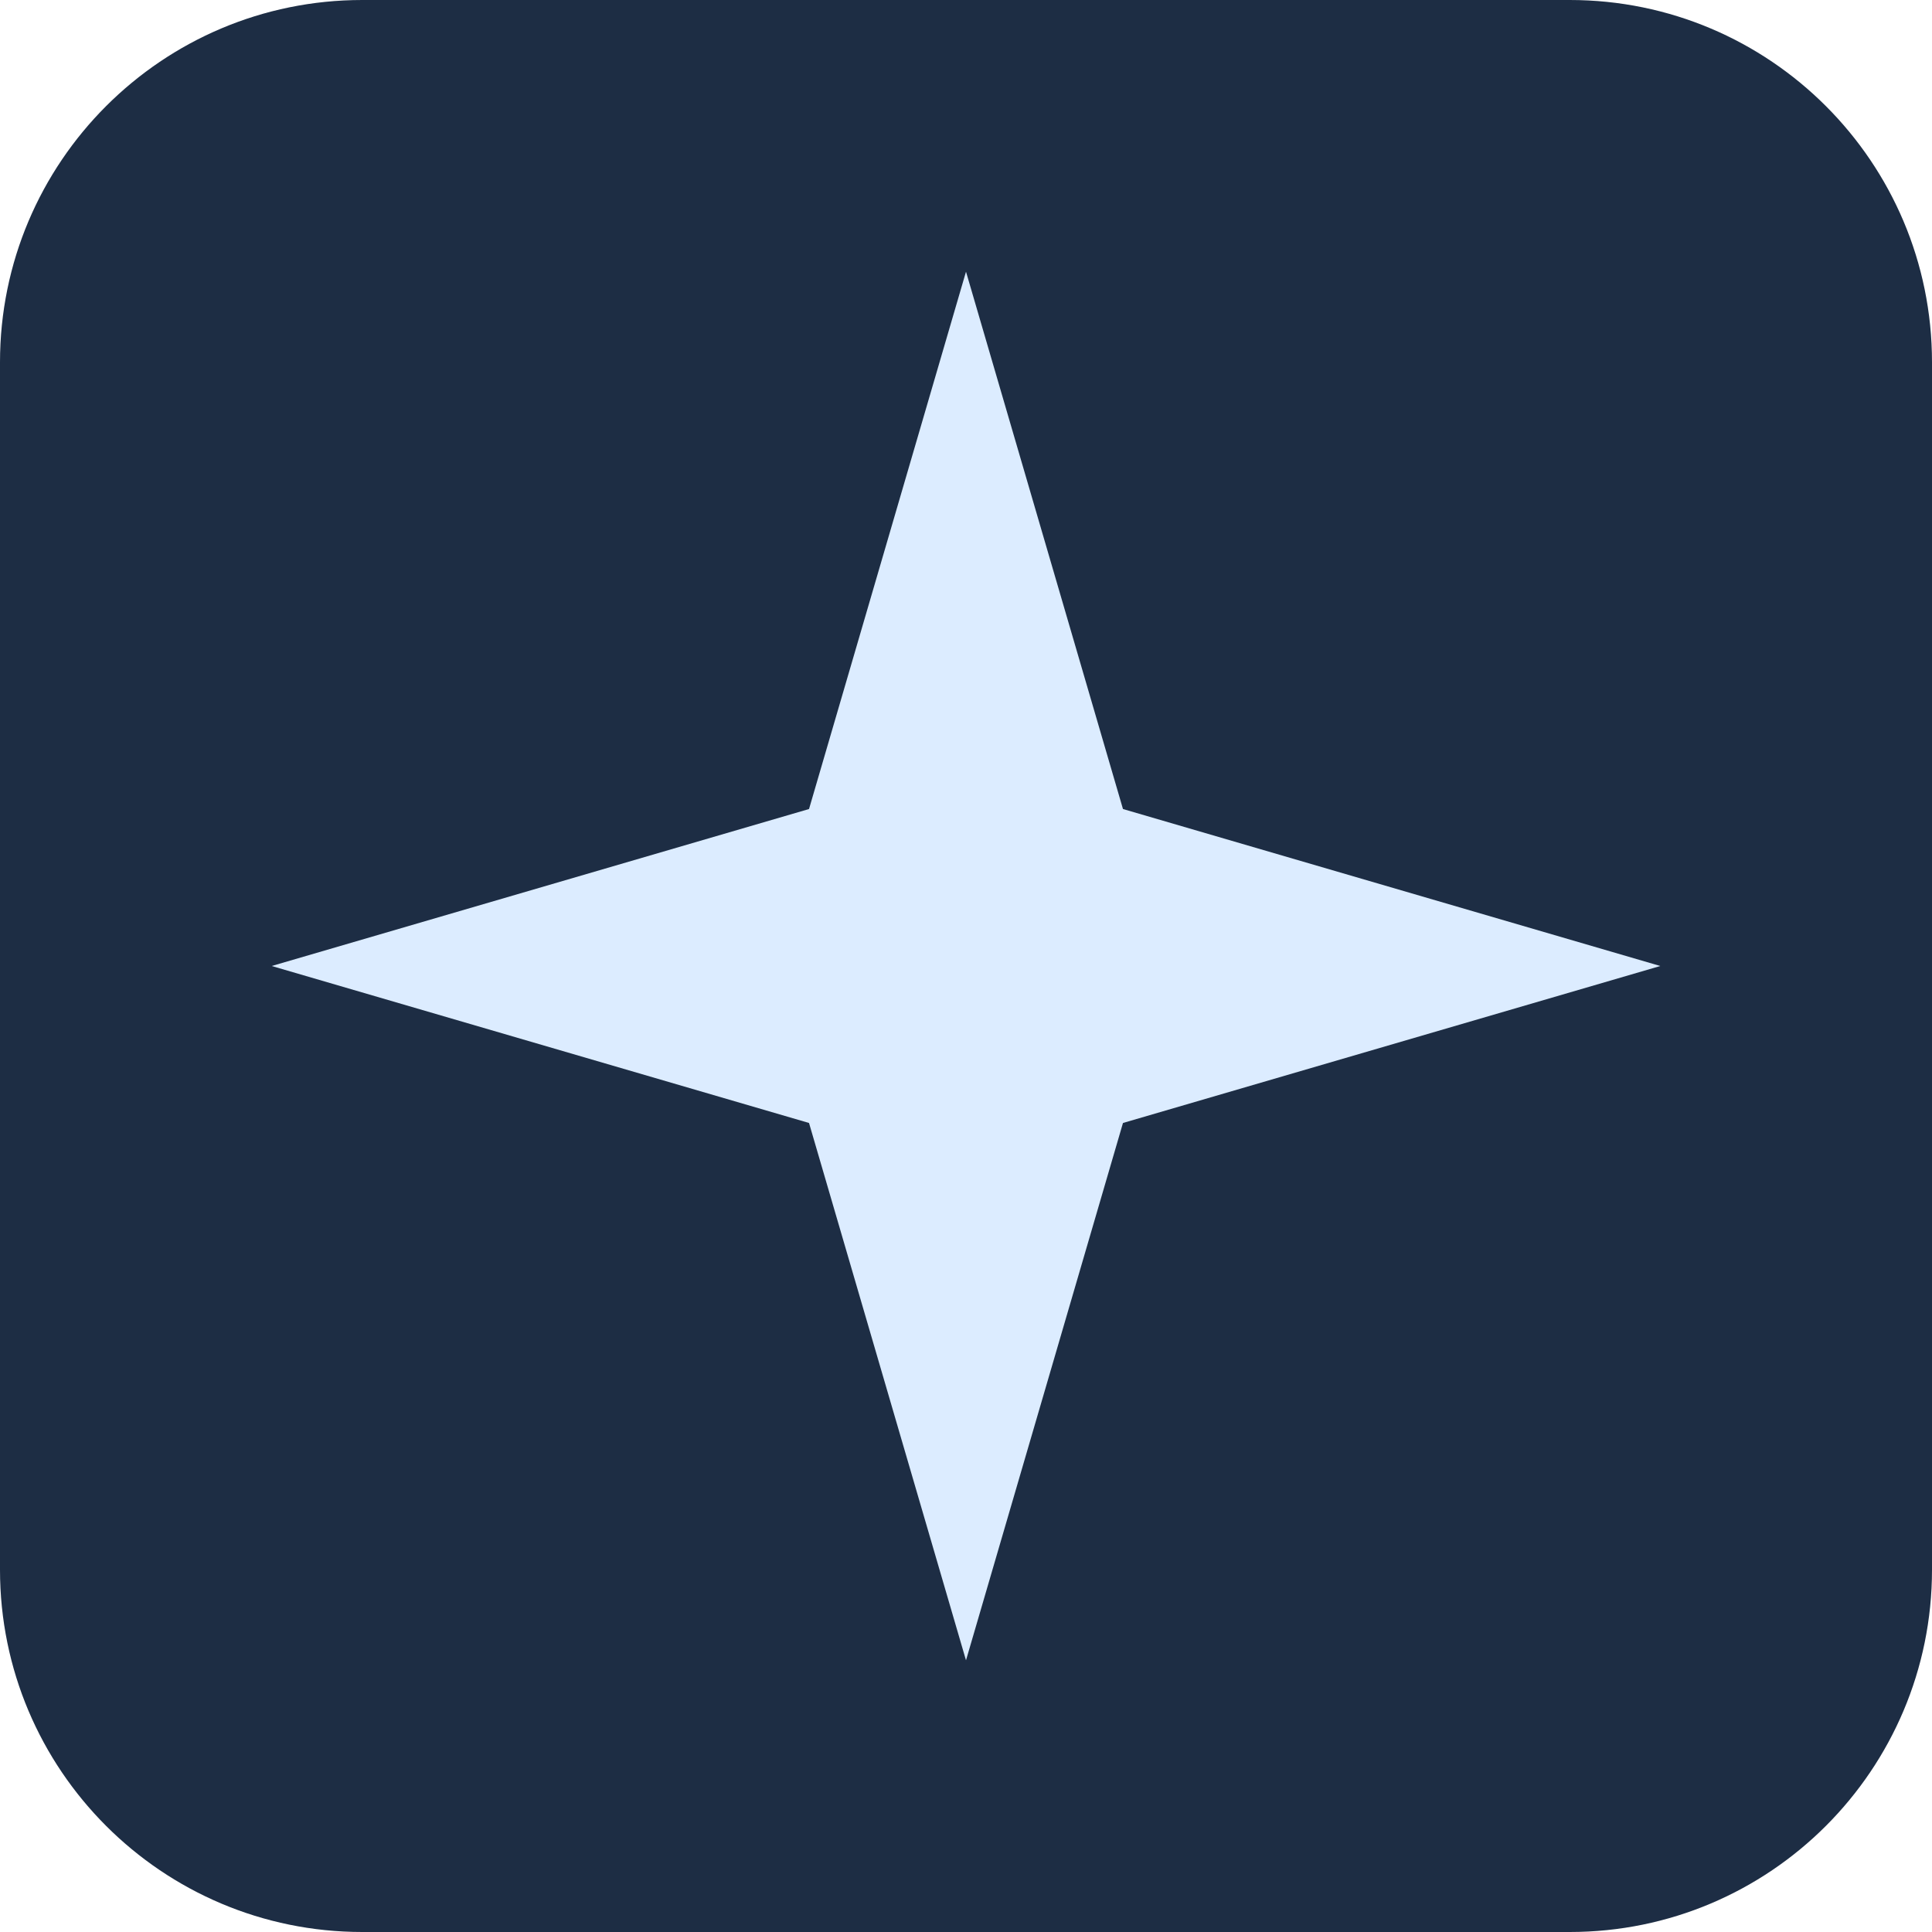
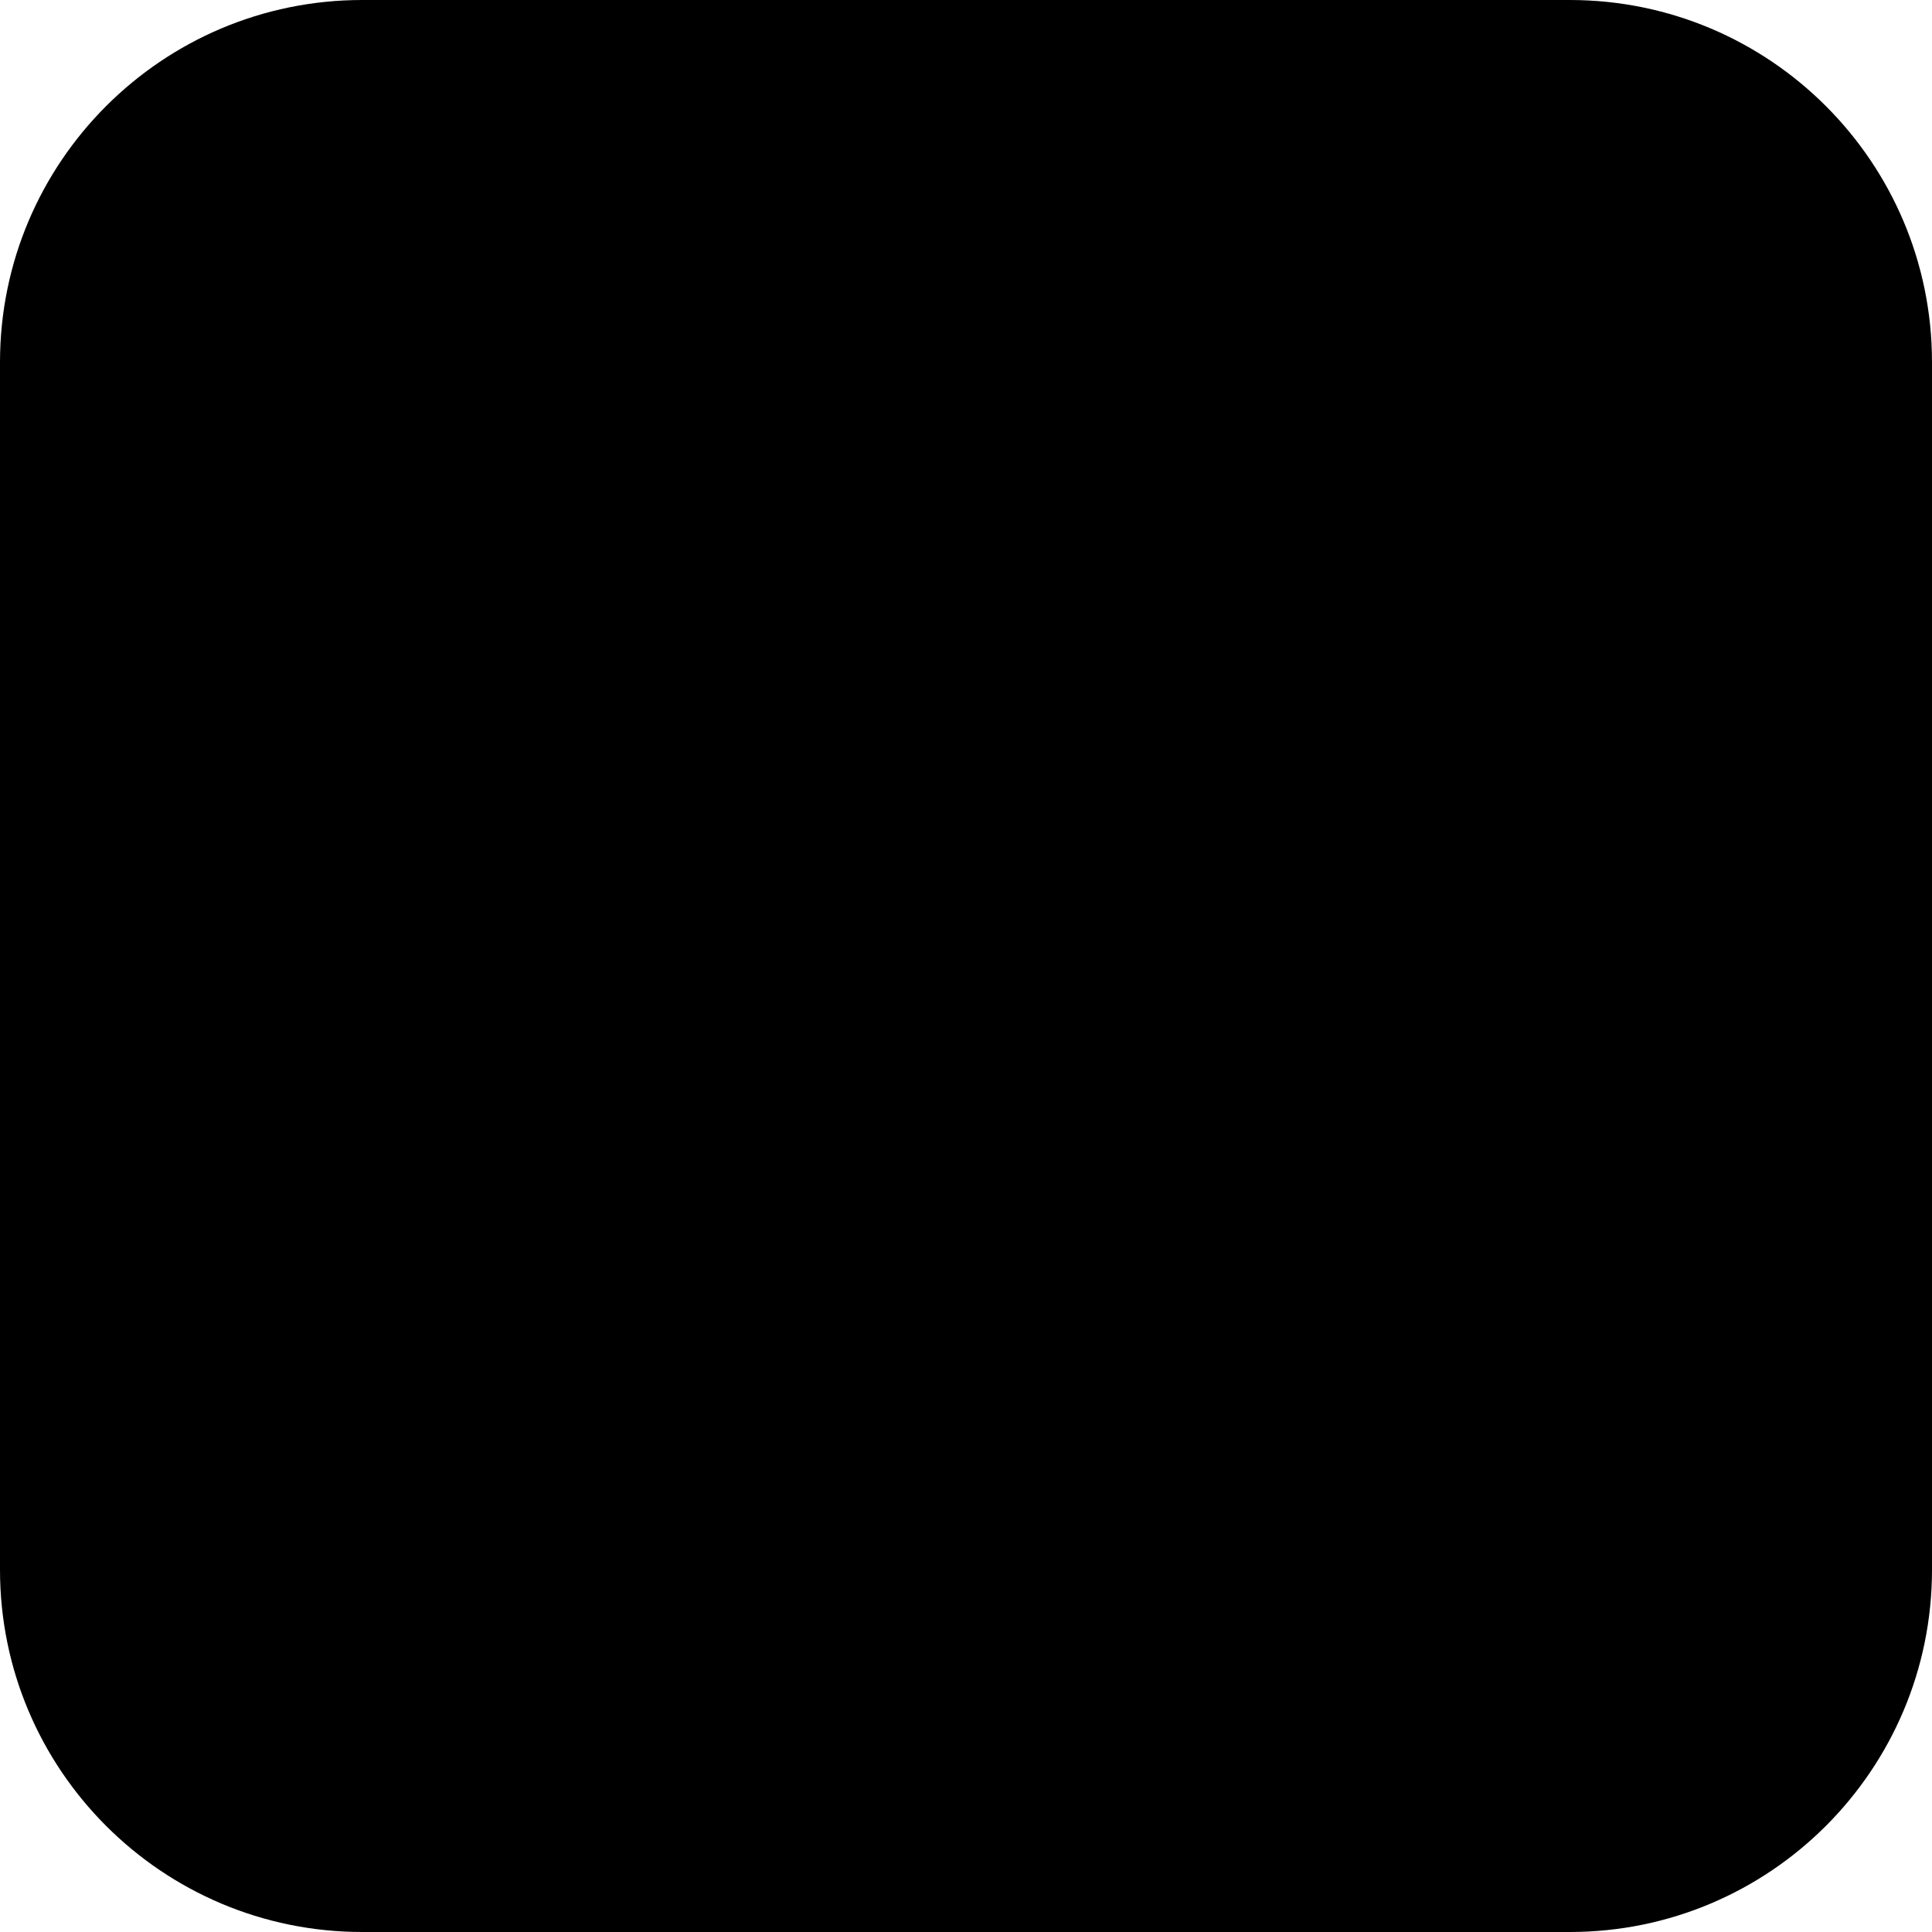
<svg xmlns="http://www.w3.org/2000/svg" viewBox="0 0 64 64">
-   <rect width="64" height="64" rx="12" fill="#1d2d44" />
-   <path d="m32 9 5.2 17.8L55 32l-17.8 5.2L32 55l-5.2-17.8L9 32l17.8-5.2Z" fill="#dcecff" />
+   <rect width="64" height="64" rx="12" fill="oklch(0.57 0.018 235)" />
+   <path d="m32 9 5.2 17.8L55 32l-17.8 5.2L32 55l-5.2-17.8L9 32l17.8-5.2Z" fill="oklch(0.995 0.002 230)" />
</svg>
